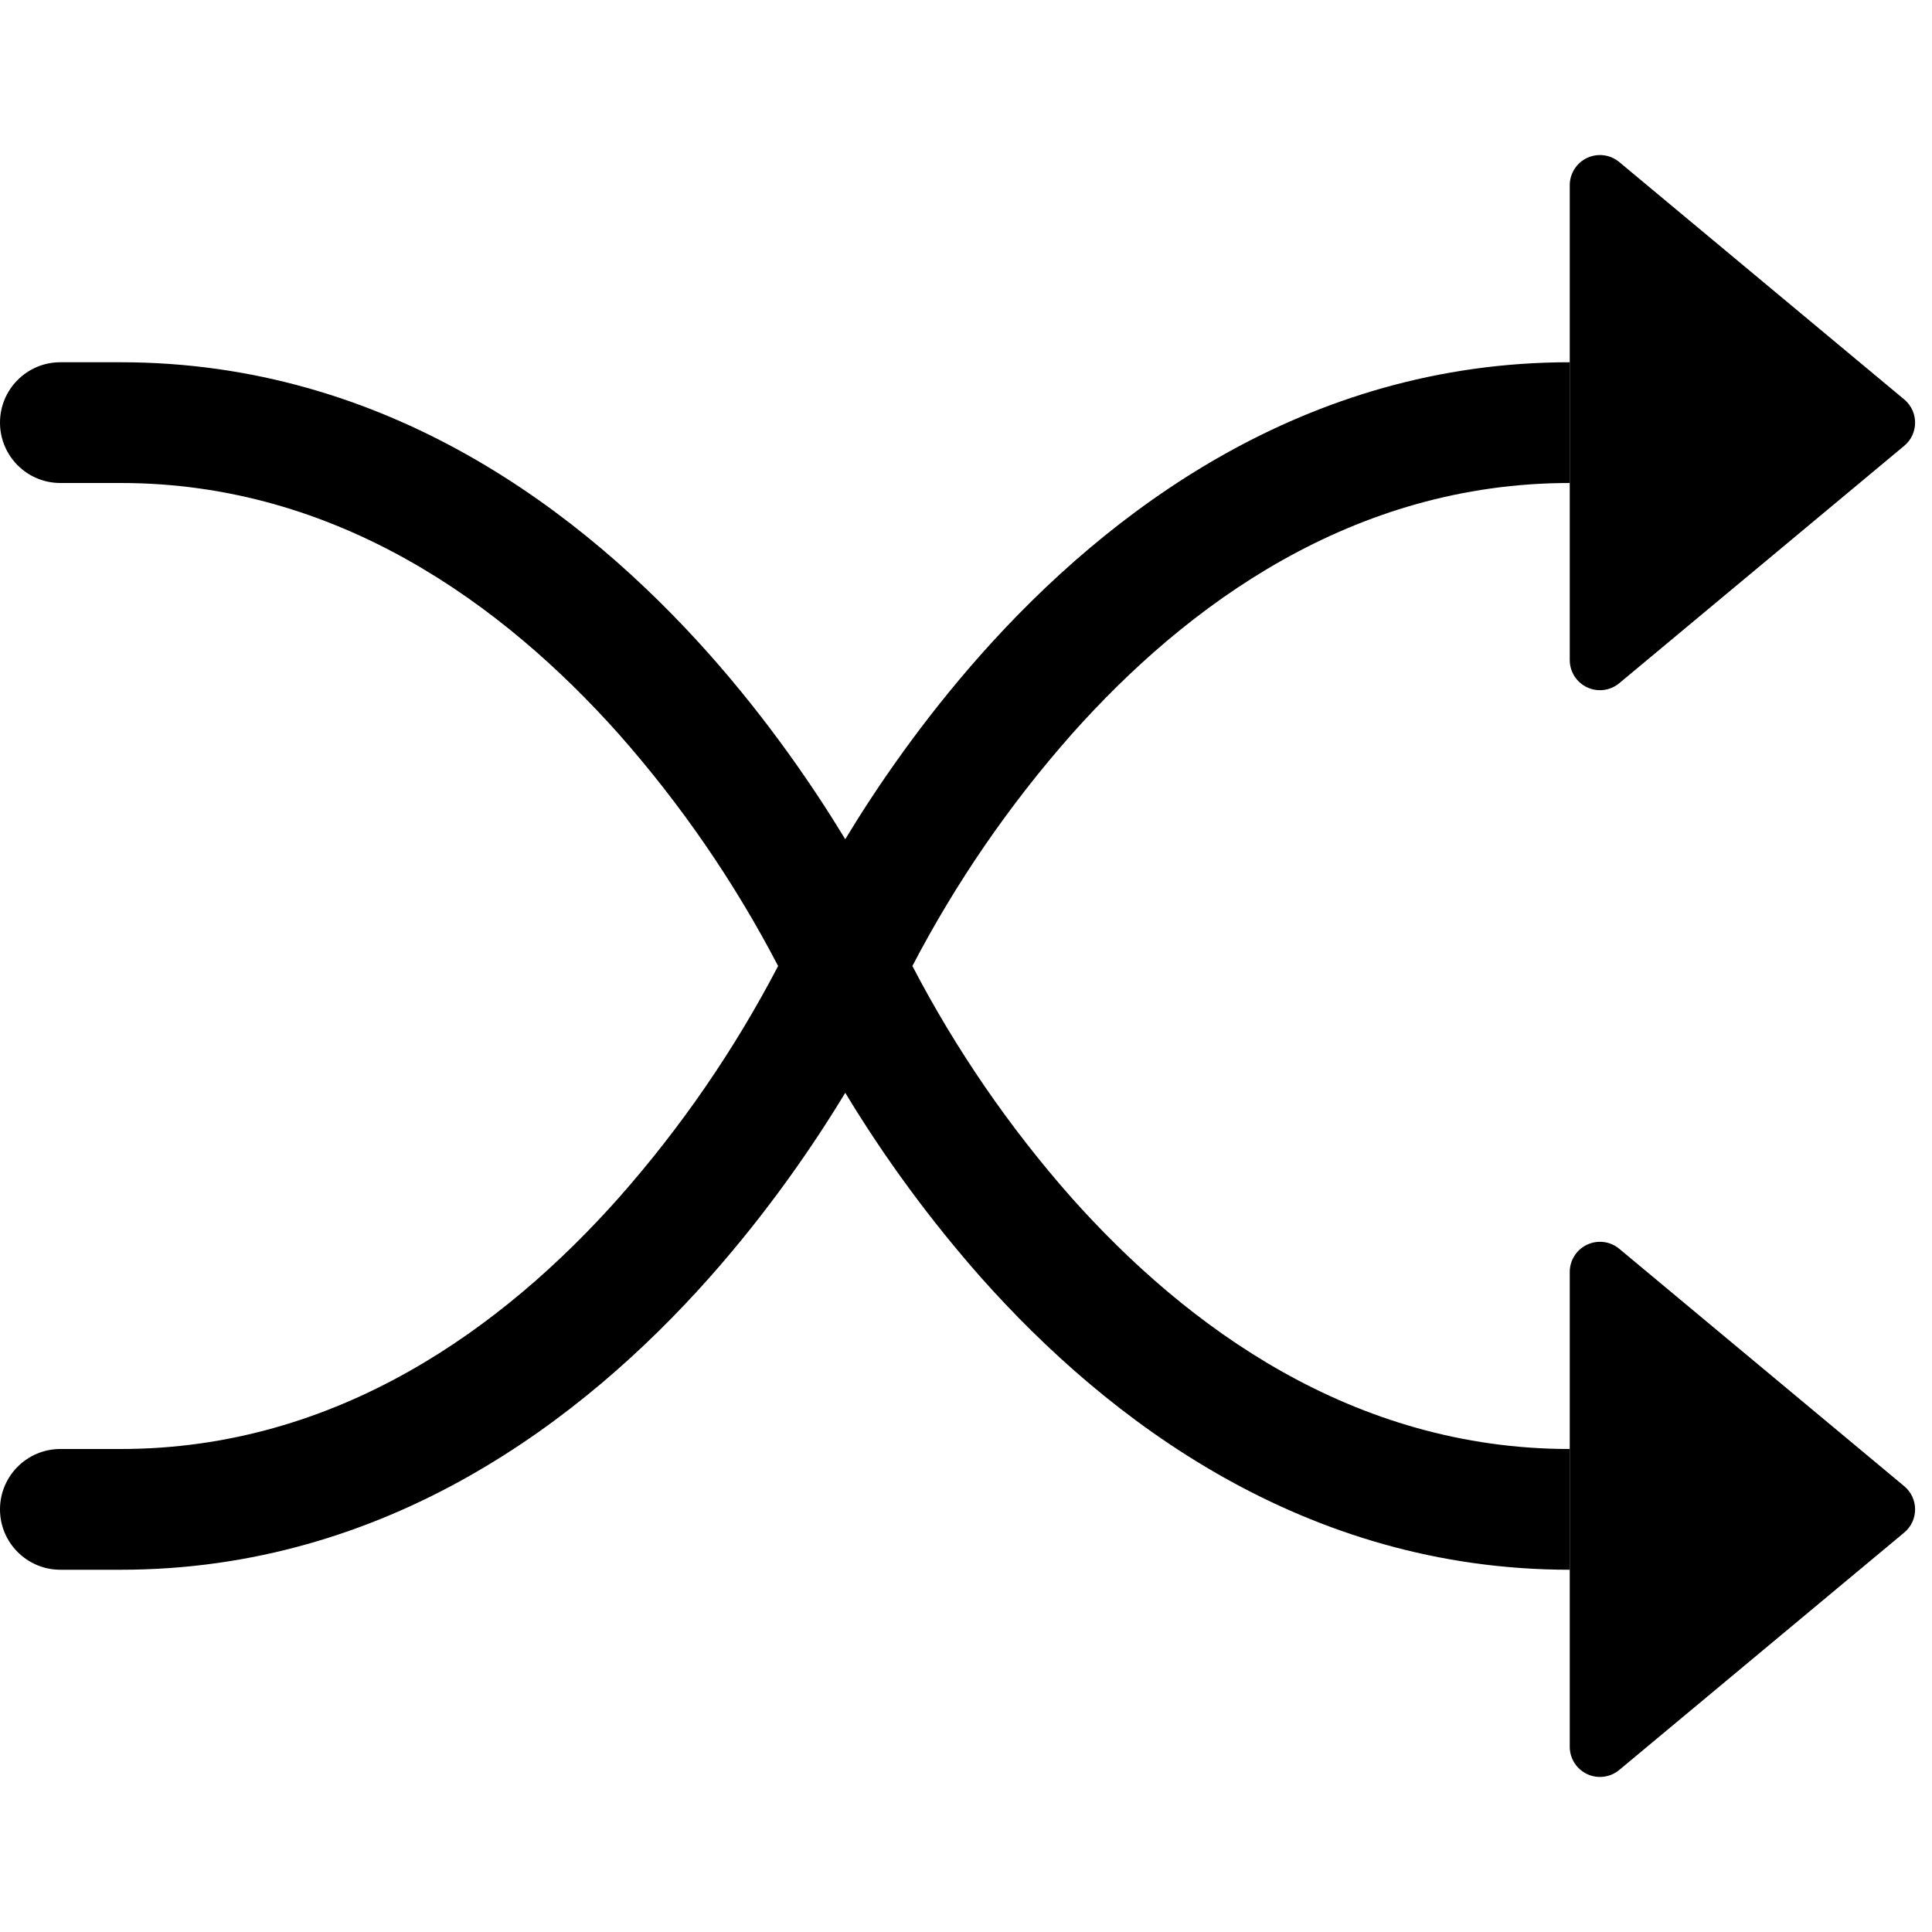
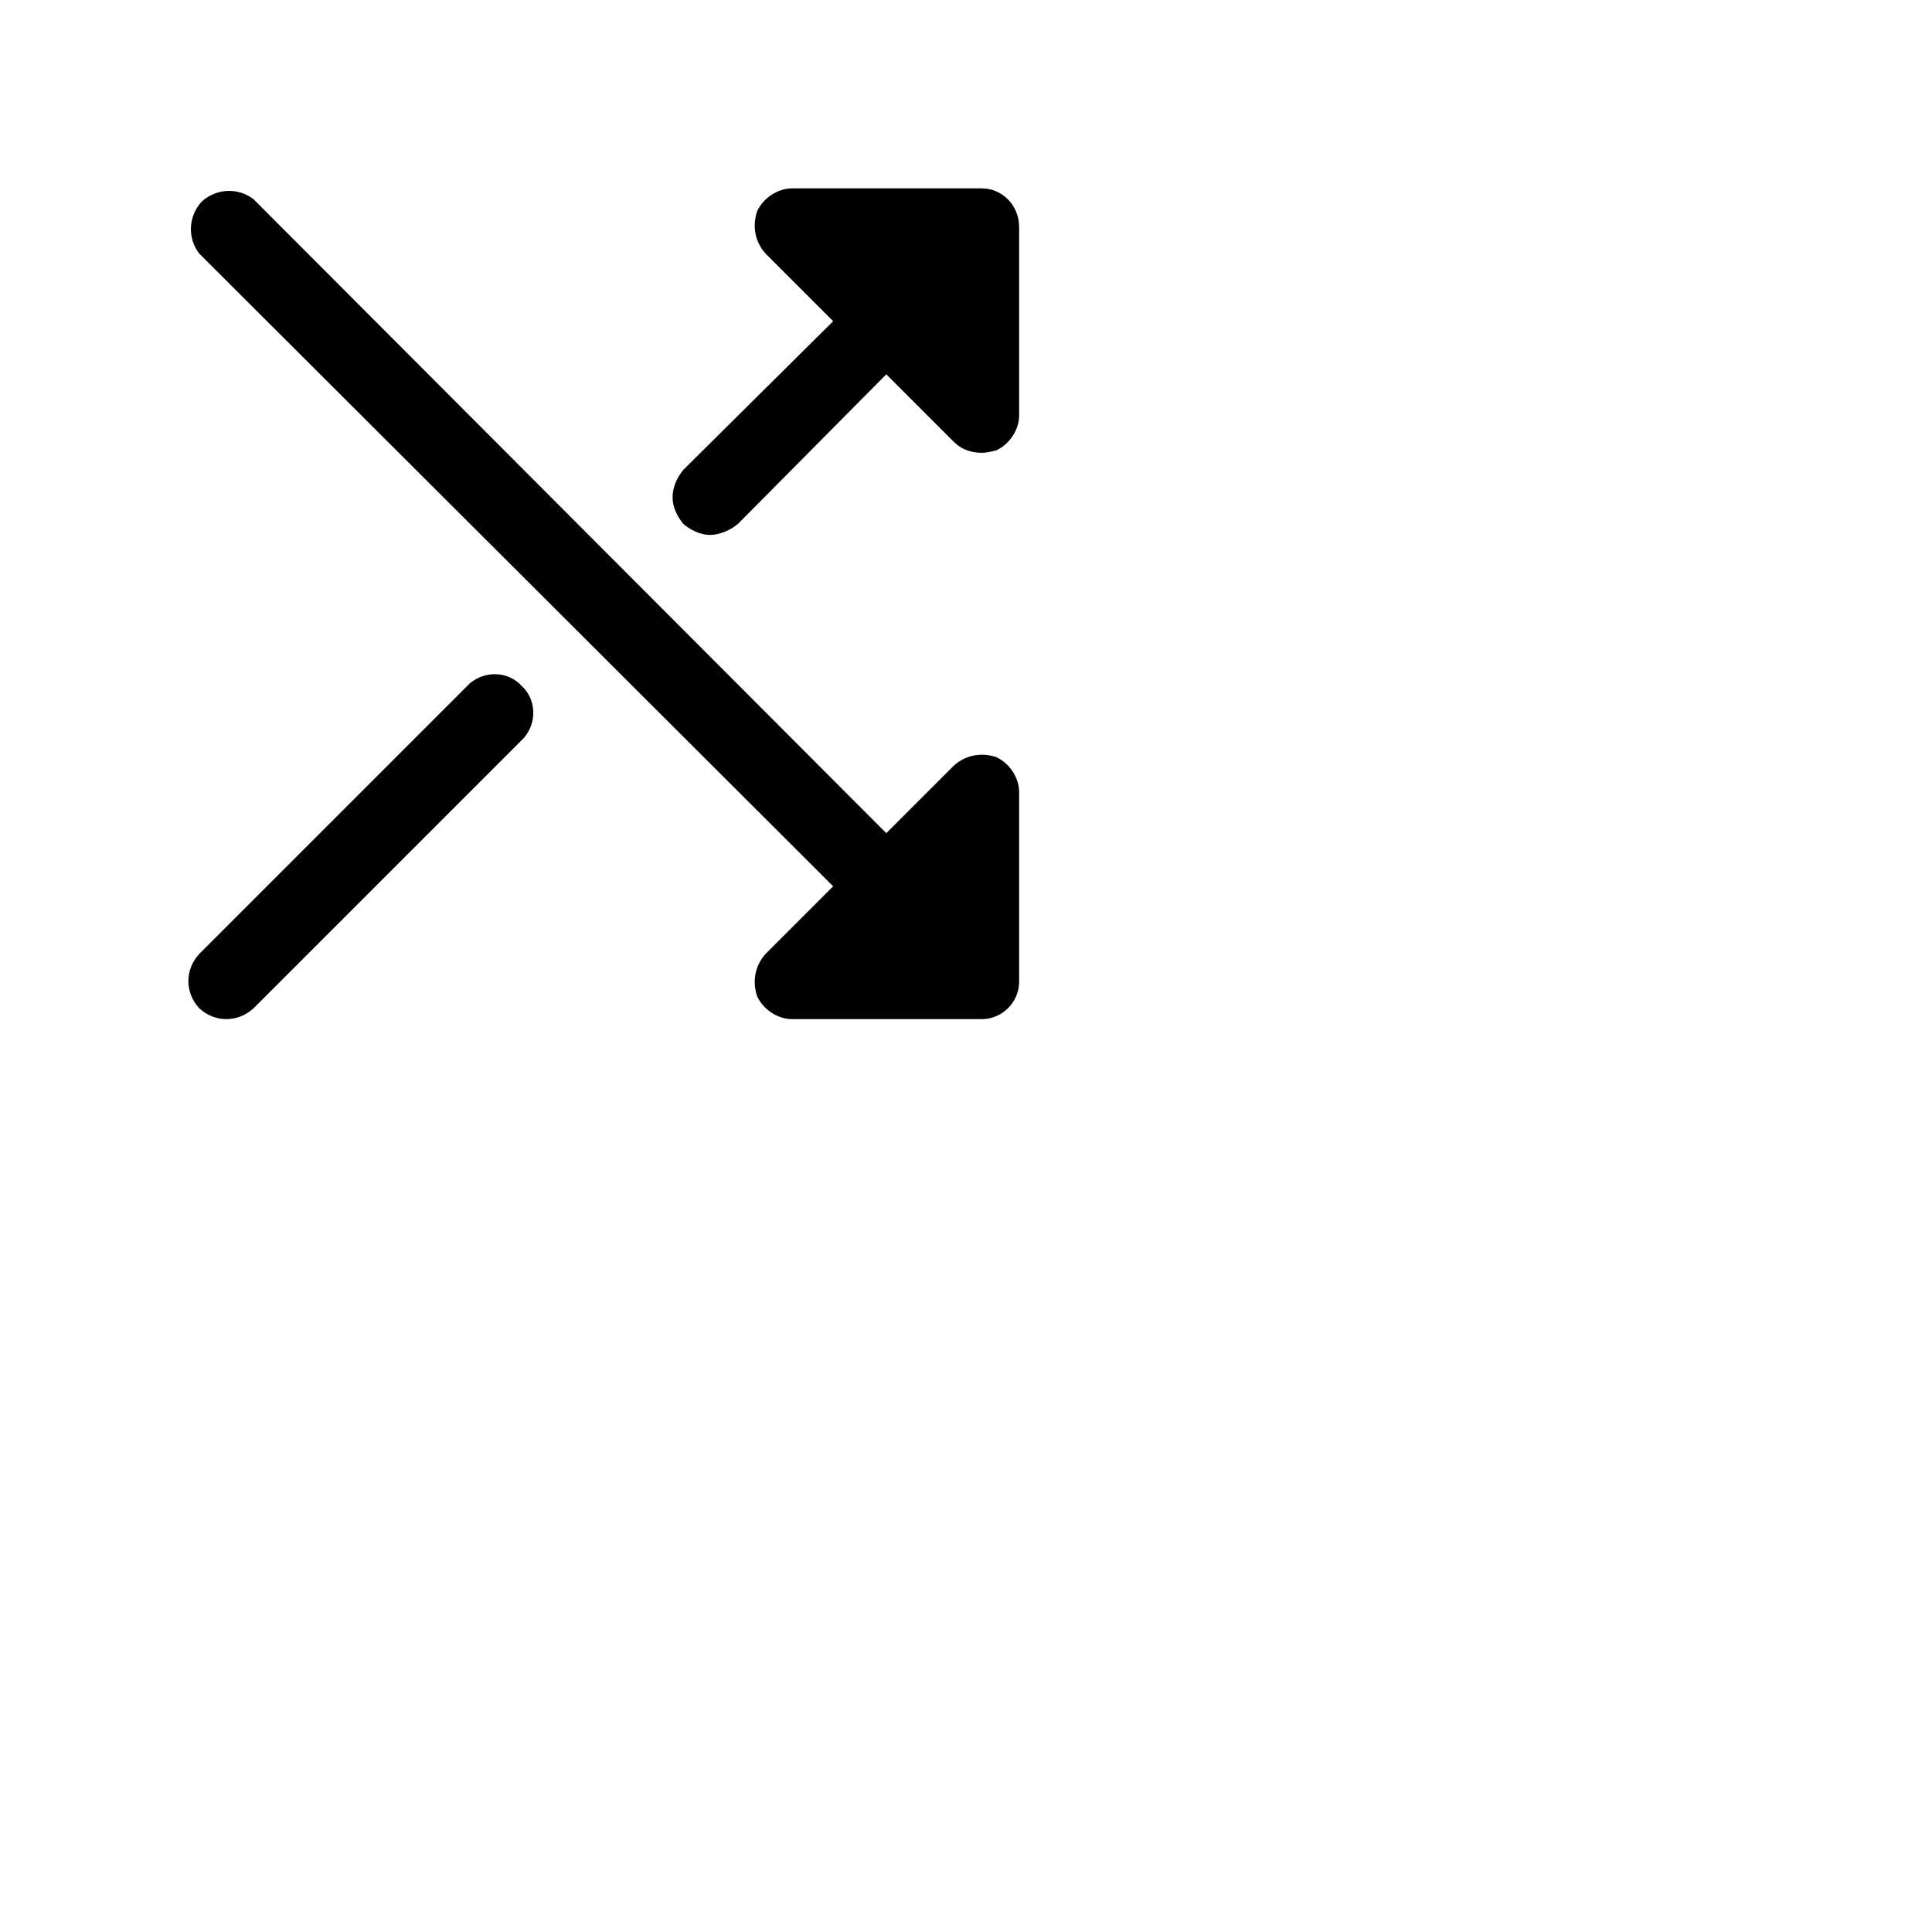
- <svg xmlns="http://www.w3.org/2000/svg" width="16" height="16" fill="currentColor" class="bi bi-shuffle" viewBox="0 0 16 16">
-   <path fill-rule="evenodd" d="M0 3.5A.5.5 0 0 1 .5 3H1c2.202 0 3.827 1.24 4.874 2.418.49.552.865 1.102 1.126 1.532.26-.43.636-.98 1.126-1.532C9.173 4.24 10.798 3 13 3v1c-1.798 0-3.173 1.01-4.126 2.082A9.6 9.6 0 0 0 7.556 8a9.6 9.6 0 0 0 1.317 1.918C9.828 10.99 11.204 12 13 12v1c-2.202 0-3.827-1.24-4.874-2.418A10.6 10.6 0 0 1 7 9.05c-.26.43-.636.98-1.126 1.532C4.827 11.76 3.202 13 1 13H.5a.5.5 0 0 1 0-1H1c1.798 0 3.173-1.01 4.126-2.082A9.6 9.6 0 0 0 6.444 8a9.6 9.6 0 0 0-1.317-1.918C4.172 5.01 2.796 4 1 4H.5a.5.5 0 0 1-.5-.5" />
-   <path d="M13 5.466V1.534a.25.25 0 0 1 .41-.192l2.36 1.966c.12.1.12.284 0 .384l-2.36 1.966a.25.25 0 0 1-.41-.192m0 9v-3.932a.25.25 0 0 1 .41-.192l2.36 1.966c.12.1.12.284 0 .384l-2.36 1.966a.25.25 0 0 1-.41-.192" />
+ <svg xmlns="http://www.w3.org/2000/svg" width="16" height="16" fill="currentColor" class="sfi-RandomGateway" viewBox="0 0 16 16">
+   <path d="m8.44,1.88l0,1.56c0,0.12 -0.08,0.24 -0.19,0.29c-0.04,0.01 -0.08,0.02 -0.12,0.02c-0.09,0 -0.17,-0.03 -0.23,-0.09l-0.56,-0.56l-1.23,1.24c-0.06,0.05 -0.15,0.09 -0.23,0.09c-0.08,0 -0.16,-0.04 -0.22,-0.09c-0.05,-0.06 -0.09,-0.14 -0.09,-0.22c0,-0.09 0.04,-0.17 0.09,-0.23l1.24,-1.23l-0.56,-0.56c-0.09,-0.1 -0.11,-0.23 -0.07,-0.35c0.05,-0.11 0.17,-0.19 0.29,-0.19l1.57,0c0.17,0 0.31,0.14 0.31,0.32zm-0.19,4.39c-0.12,-0.04 -0.25,-0.02 -0.35,0.07l-0.56,0.56l-5.24,-5.25c-0.13,-0.1 -0.31,-0.09 -0.43,0.02c-0.11,0.12 -0.12,0.3 -0.02,0.43l5.25,5.24l-0.56,0.56c-0.09,0.1 -0.11,0.23 -0.07,0.35c0.05,0.11 0.17,0.19 0.29,0.19l1.57,0c0.17,0 0.31,-0.14 0.31,-0.31l0,-1.57c0,-0.12 -0.08,-0.24 -0.19,-0.29zm-4.36,-0.61l-2.24,2.24c-0.12,0.13 -0.12,0.32 0,0.45c0.13,0.12 0.32,0.12 0.45,0l2.24,-2.24c0.11,-0.13 0.1,-0.32 -0.02,-0.43c-0.11,-0.12 -0.3,-0.13 -0.43,-0.02zm0,0" />
</svg>
